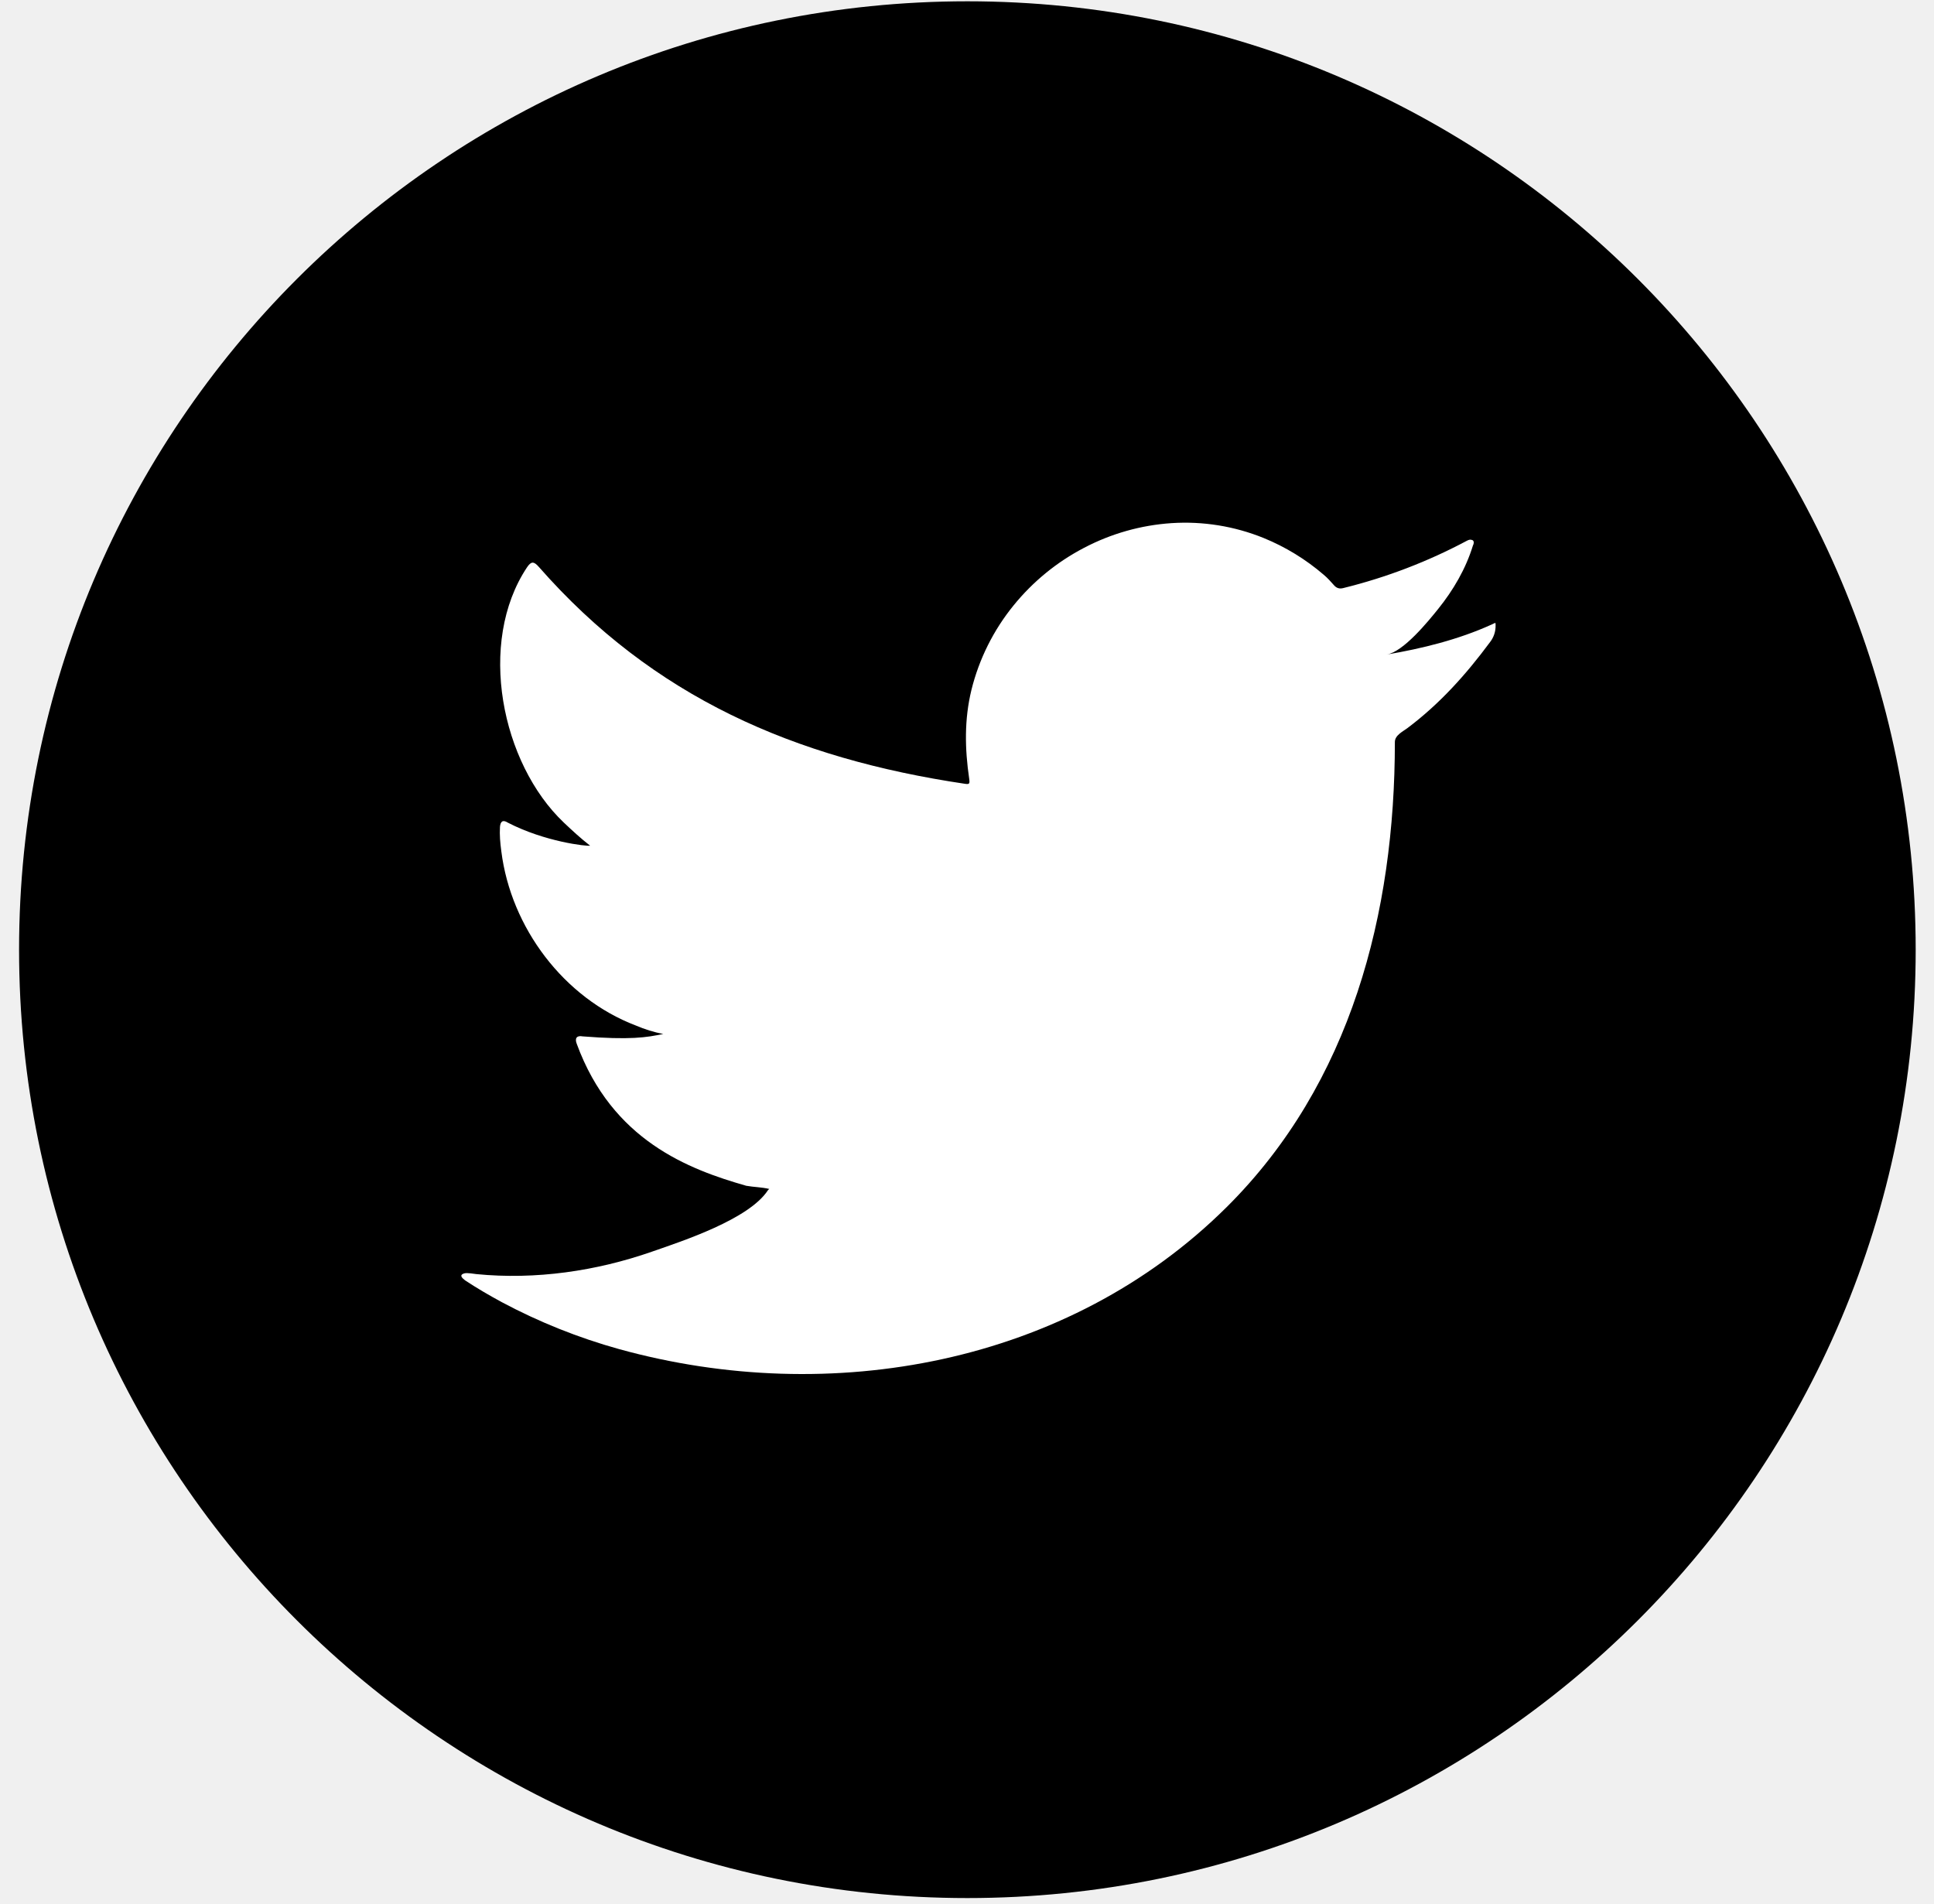
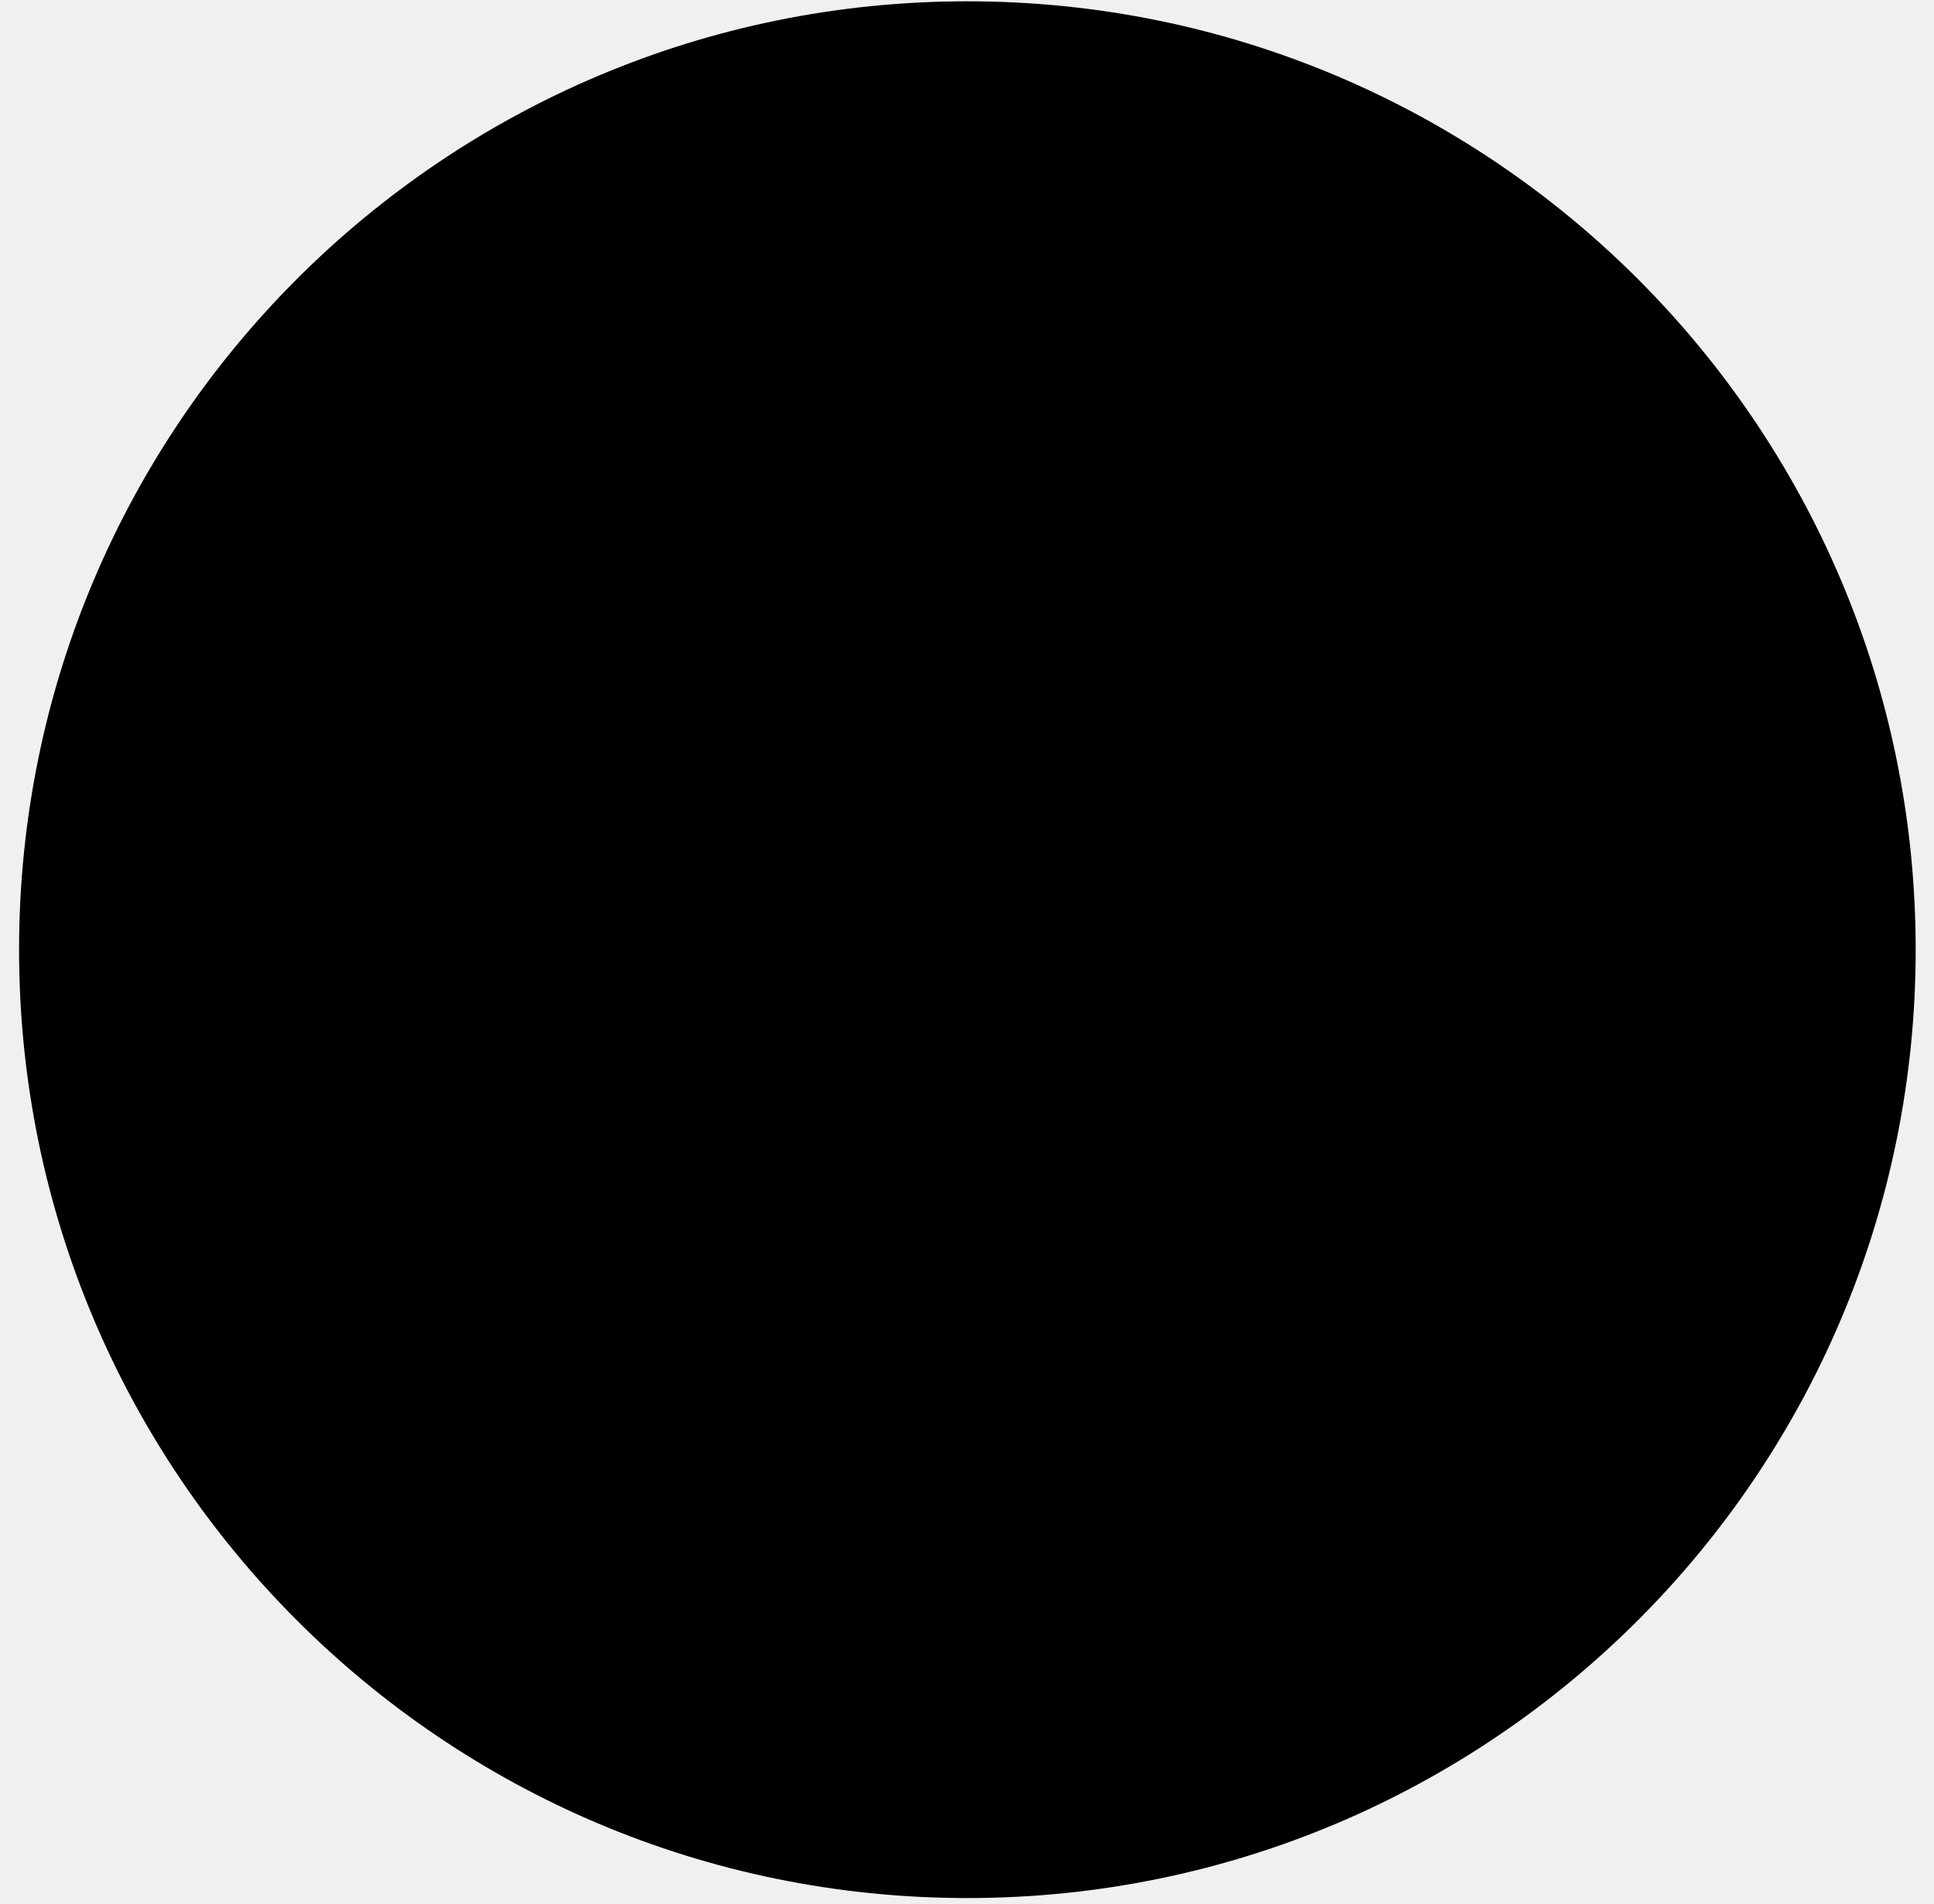
<svg xmlns="http://www.w3.org/2000/svg" width="64" height="63" viewBox="0 0 64 63">
  <g>
    <g>
-       <path d="M.631 31.424C.631 14.092 14.681.043 32.012.043c17.332 0 31.382 14.05 31.382 31.381s-14.05 31.381-31.382 31.381C14.681 62.805.631 48.755.631 31.424z" />
+       <path class="dark" d="M.631 31.424C.631 14.092 14.681.043 32.012.043c17.332 0 31.382 14.05 31.382 31.381s-14.05 31.381-31.382 31.381C14.681 62.805.631 48.755.631 31.424z" />
    </g>
    <g>
-       <path fill="#fff" d="M49.35 20.67c-1.086.492-2.288.79-3.46.988.556-.092 1.374-1.101 1.702-1.509.5-.62.915-1.33 1.149-2.095.03-.06.051-.135-.009-.18-.075-.03-.122-.015-.182.015a17.677 17.677 0 0 1-4.104 1.571c-.12.03-.208 0-.283-.075-.12-.135-.232-.262-.359-.367a7.24 7.24 0 0 0-1.99-1.217 6.913 6.913 0 0 0-3.047-.491 7.266 7.266 0 0 0-2.893.817 7.42 7.42 0 0 0-2.333 1.906 7.152 7.152 0 0 0-1.393 2.79c-.24.983-.221 1.953-.075 2.947.023.165.008.187-.142.165-5.636-.839-10.308-2.856-14.1-7.177-.166-.189-.254-.189-.39.013-1.658 2.488-.853 6.486 1.22 8.45.277.262.56.524.867.762-.112.024-1.492-.127-2.722-.762-.165-.105-.246-.045-.261.142-.015.268.006.517.045.807.317 2.522 2.064 4.855 4.455 5.765.284.12.6.225.904.276-.545.12-1.105.204-2.668.082-.195-.037-.268.06-.195.247 1.174 3.202 3.709 4.153 5.608 4.696.253.045.509.045.762.105-.015.021-.03.021-.045.045-.63.96-2.812 1.674-3.83 2.028-1.847.646-3.86.938-5.816.745-.31-.045-.377-.043-.461 0-.086.054-.013.129.088.208.397.262.8.496 1.213.72a19.124 19.124 0 0 0 3.887 1.555c6.986 1.93 14.856.511 20.101-4.7 4.121-4.095 5.566-9.74 5.566-15.39 0-.222.26-.344.416-.46 1.071-.805 1.936-1.769 2.734-2.846a.863.863 0 0 0 .183-.545v-.03c0-.09-.002-.063-.142 0z" />
+       <path class="light" d="M49.35 20.67c-1.086.492-2.288.79-3.46.988.556-.092 1.374-1.101 1.702-1.509.5-.62.915-1.33 1.149-2.095.03-.06.051-.135-.009-.18-.075-.03-.122-.015-.182.015a17.677 17.677 0 0 1-4.104 1.571c-.12.03-.208 0-.283-.075-.12-.135-.232-.262-.359-.367a7.24 7.24 0 0 0-1.99-1.217 6.913 6.913 0 0 0-3.047-.491 7.266 7.266 0 0 0-2.893.817 7.42 7.42 0 0 0-2.333 1.906 7.152 7.152 0 0 0-1.393 2.79c-.24.983-.221 1.953-.075 2.947.023.165.008.187-.142.165-5.636-.839-10.308-2.856-14.1-7.177-.166-.189-.254-.189-.39.013-1.658 2.488-.853 6.486 1.22 8.45.277.262.56.524.867.762-.112.024-1.492-.127-2.722-.762-.165-.105-.246-.045-.261.142-.015.268.006.517.045.807.317 2.522 2.064 4.855 4.455 5.765.284.12.6.225.904.276-.545.12-1.105.204-2.668.082-.195-.037-.268.06-.195.247 1.174 3.202 3.709 4.153 5.608 4.696.253.045.509.045.762.105-.015.021-.03.021-.045.045-.63.96-2.812 1.674-3.83 2.028-1.847.646-3.86.938-5.816.745-.31-.045-.377-.043-.461 0-.086.054-.013.129.088.208.397.262.8.496 1.213.72a19.124 19.124 0 0 0 3.887 1.555c6.986 1.93 14.856.511 20.101-4.7 4.121-4.095 5.566-9.74 5.566-15.39 0-.222.26-.344.416-.46 1.071-.805 1.936-1.769 2.734-2.846a.863.863 0 0 0 .183-.545v-.03c0-.09-.002-.063-.142 0z" />
    </g>
  </g>
</svg>
